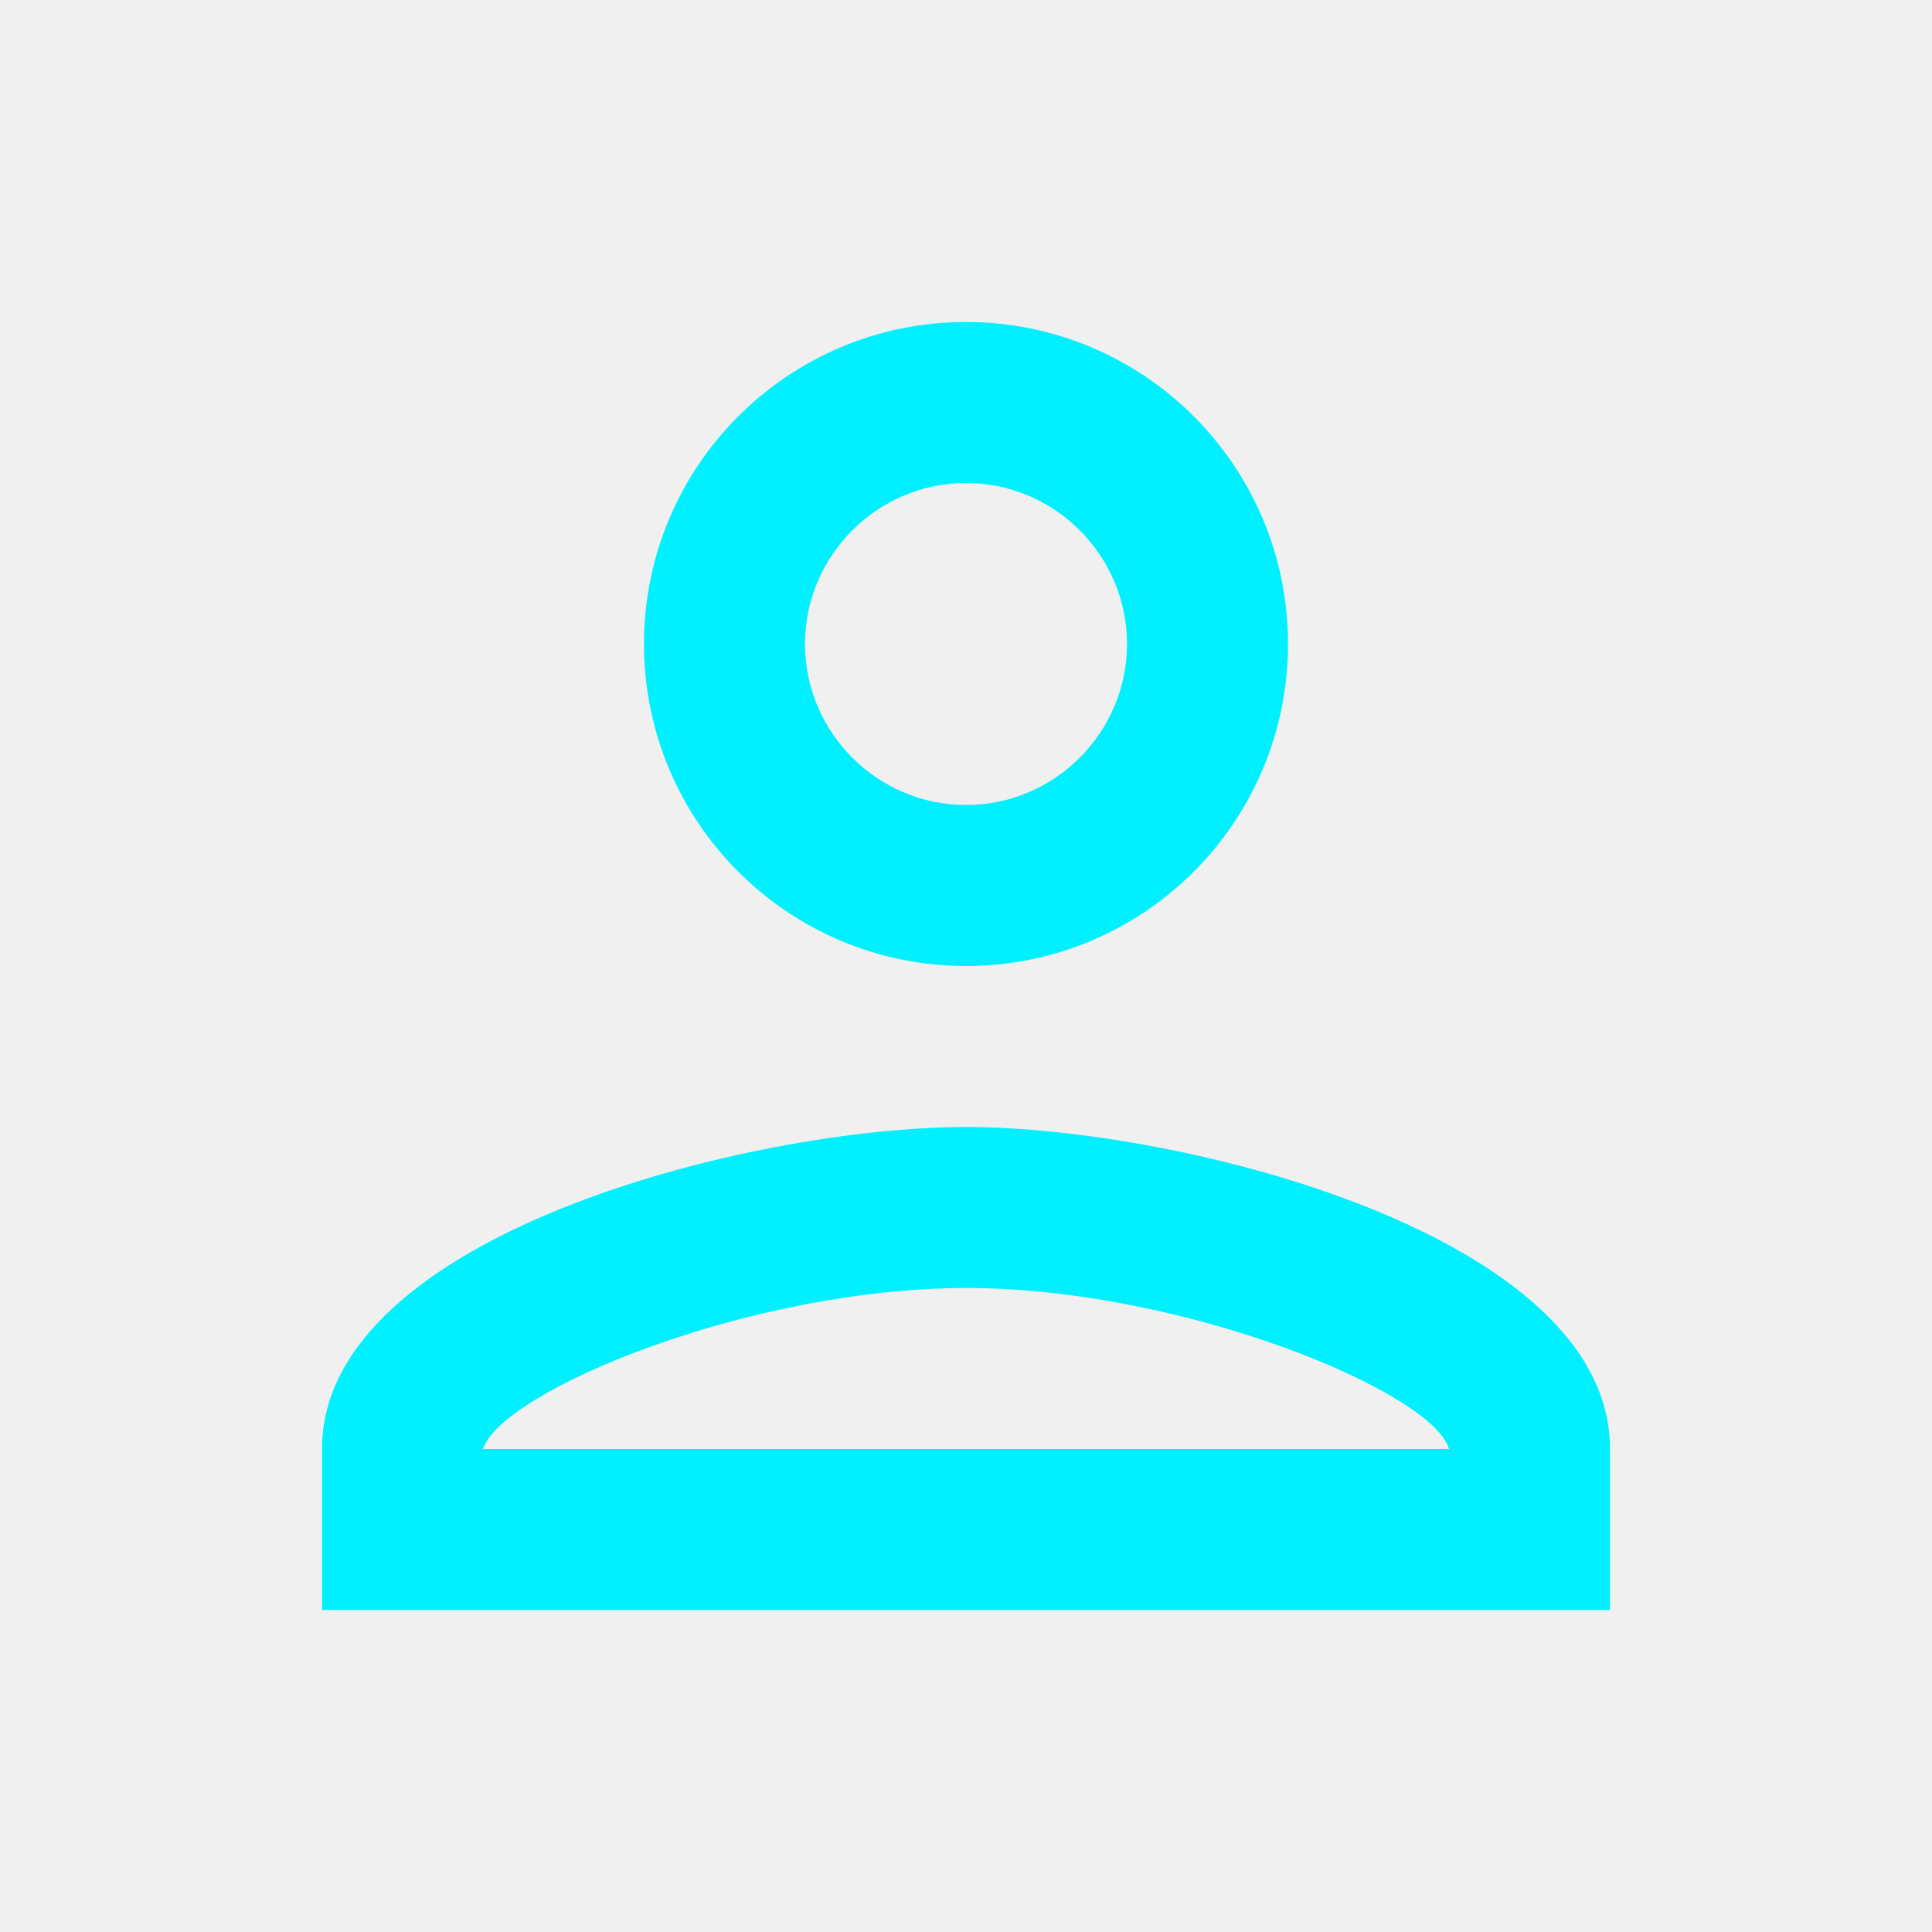
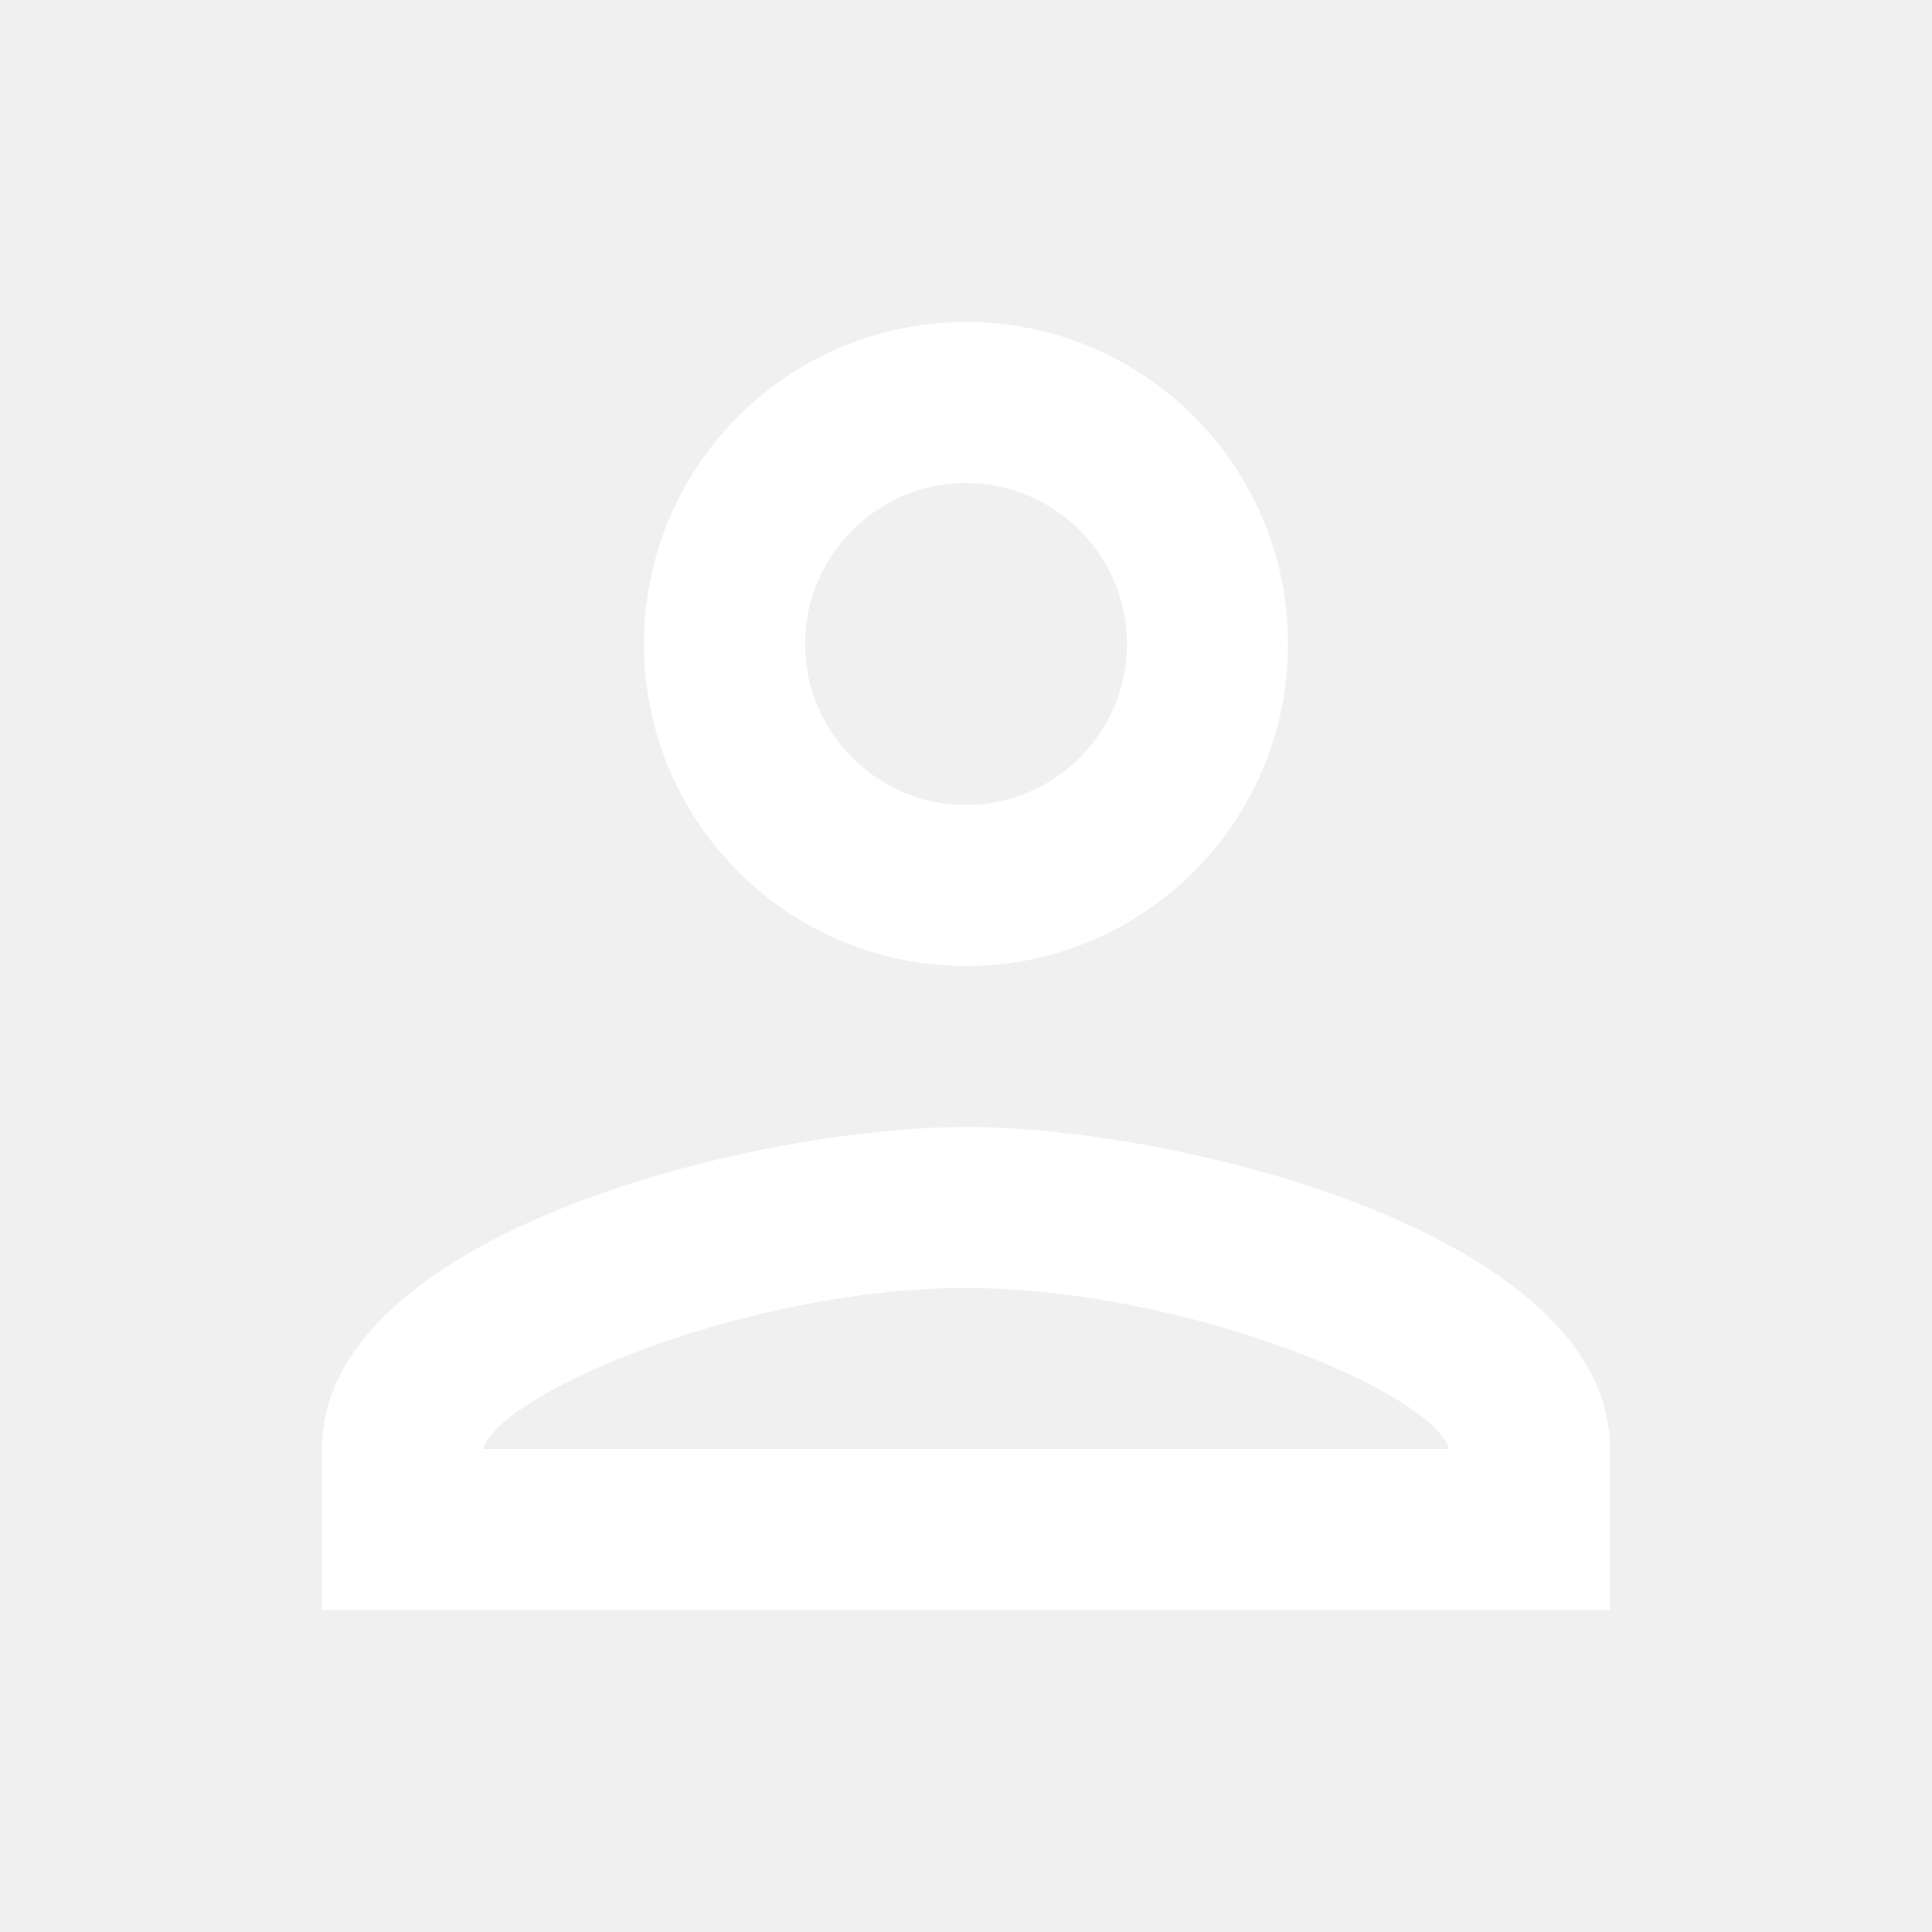
<svg xmlns="http://www.w3.org/2000/svg" height="24" width="24" viewBox="0 0 24 24">
  <path d="M0 0h24v24H0V0z" fill="none" />
-   <path d="M12 6c1.1 0 2 .9 2 2s-.9 2-2 2-2-.9-2-2 .9-2 2-2m0 10c2.7 0 5.8 1.29 6 2H6c.23-.72 3.31-2 6-2m0-12C9.79 4 8 5.79 8 8s1.79 4 4 4 4-1.79 4-4-1.79-4-4-4zm0 10c-2.67 0-8 1.34-8 4v2h16v-2c0-2.66-5.33-4-8-4z" fill="#00F0FF" />
+   <path d="M12 6c1.1 0 2 .9 2 2s-.9 2-2 2-2-.9-2-2 .9-2 2-2m0 10c2.7 0 5.8 1.29 6 2H6c.23-.72 3.31-2 6-2m0-12C9.79 4 8 5.79 8 8s1.79 4 4 4 4-1.79 4-4-1.79-4-4-4zm0 10c-2.67 0-8 1.34-8 4v2h16v-2c0-2.66-5.33-4-8-4z" fill="#fff" />
</svg>
